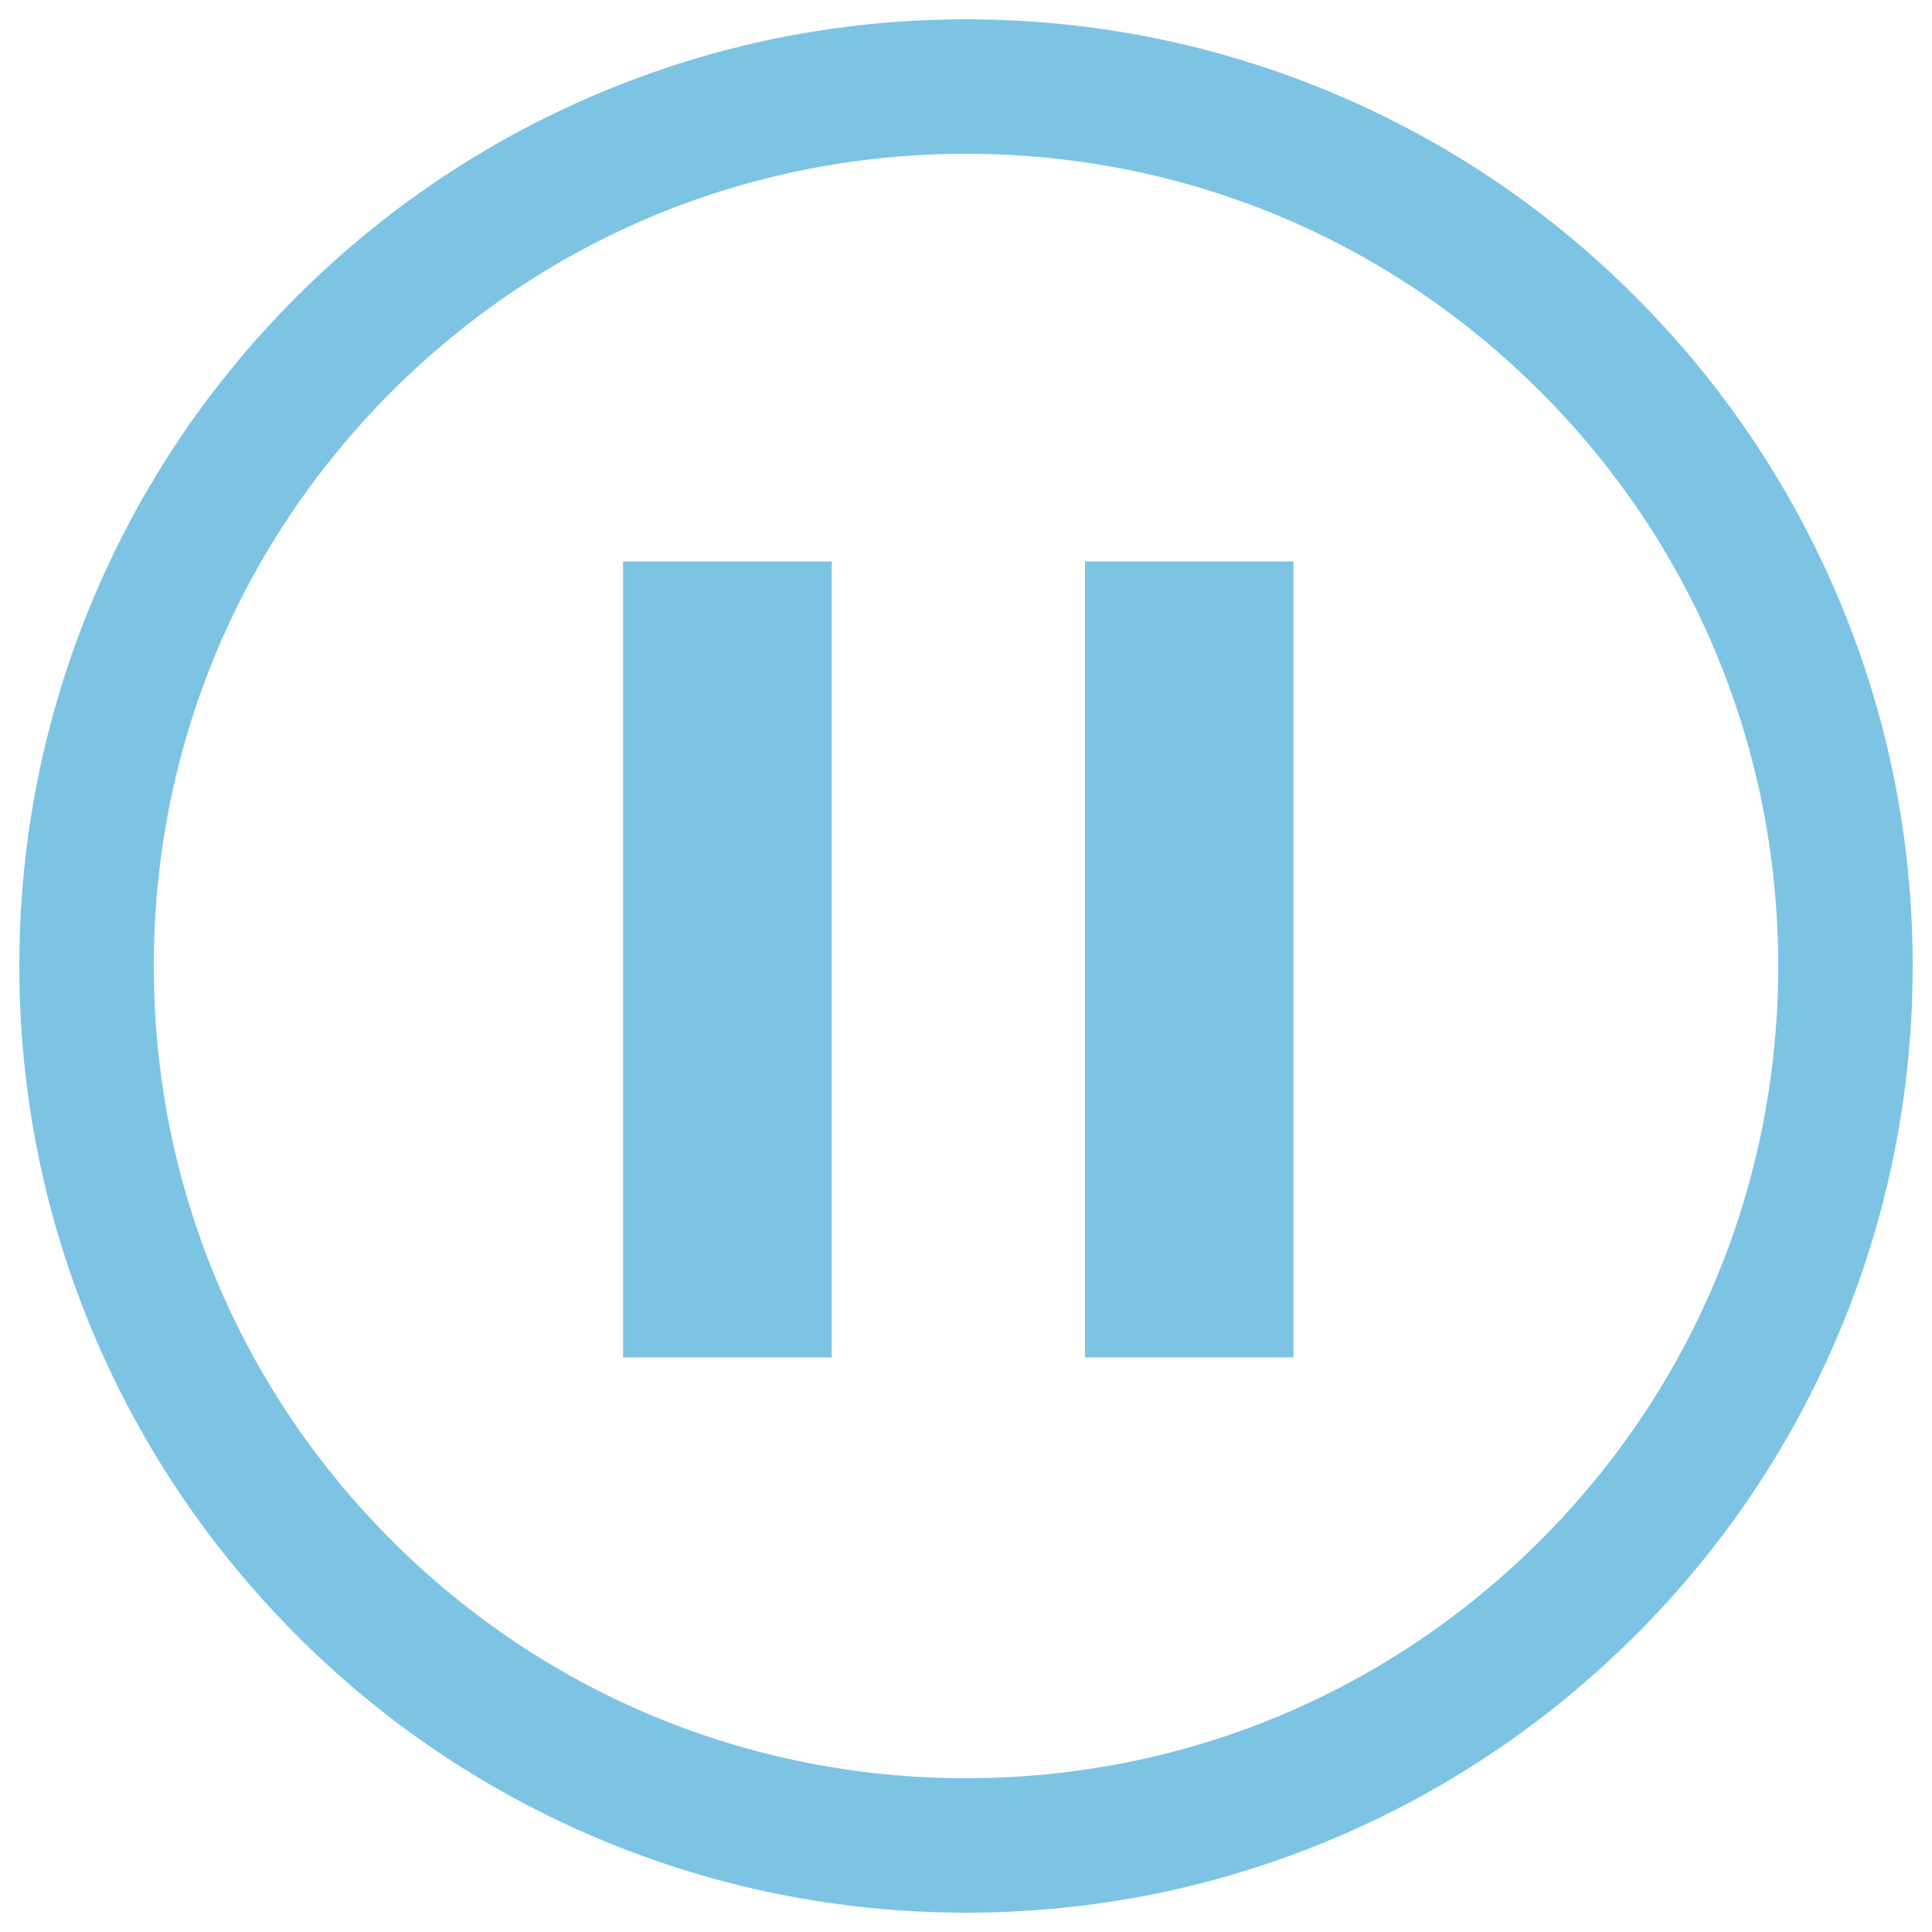
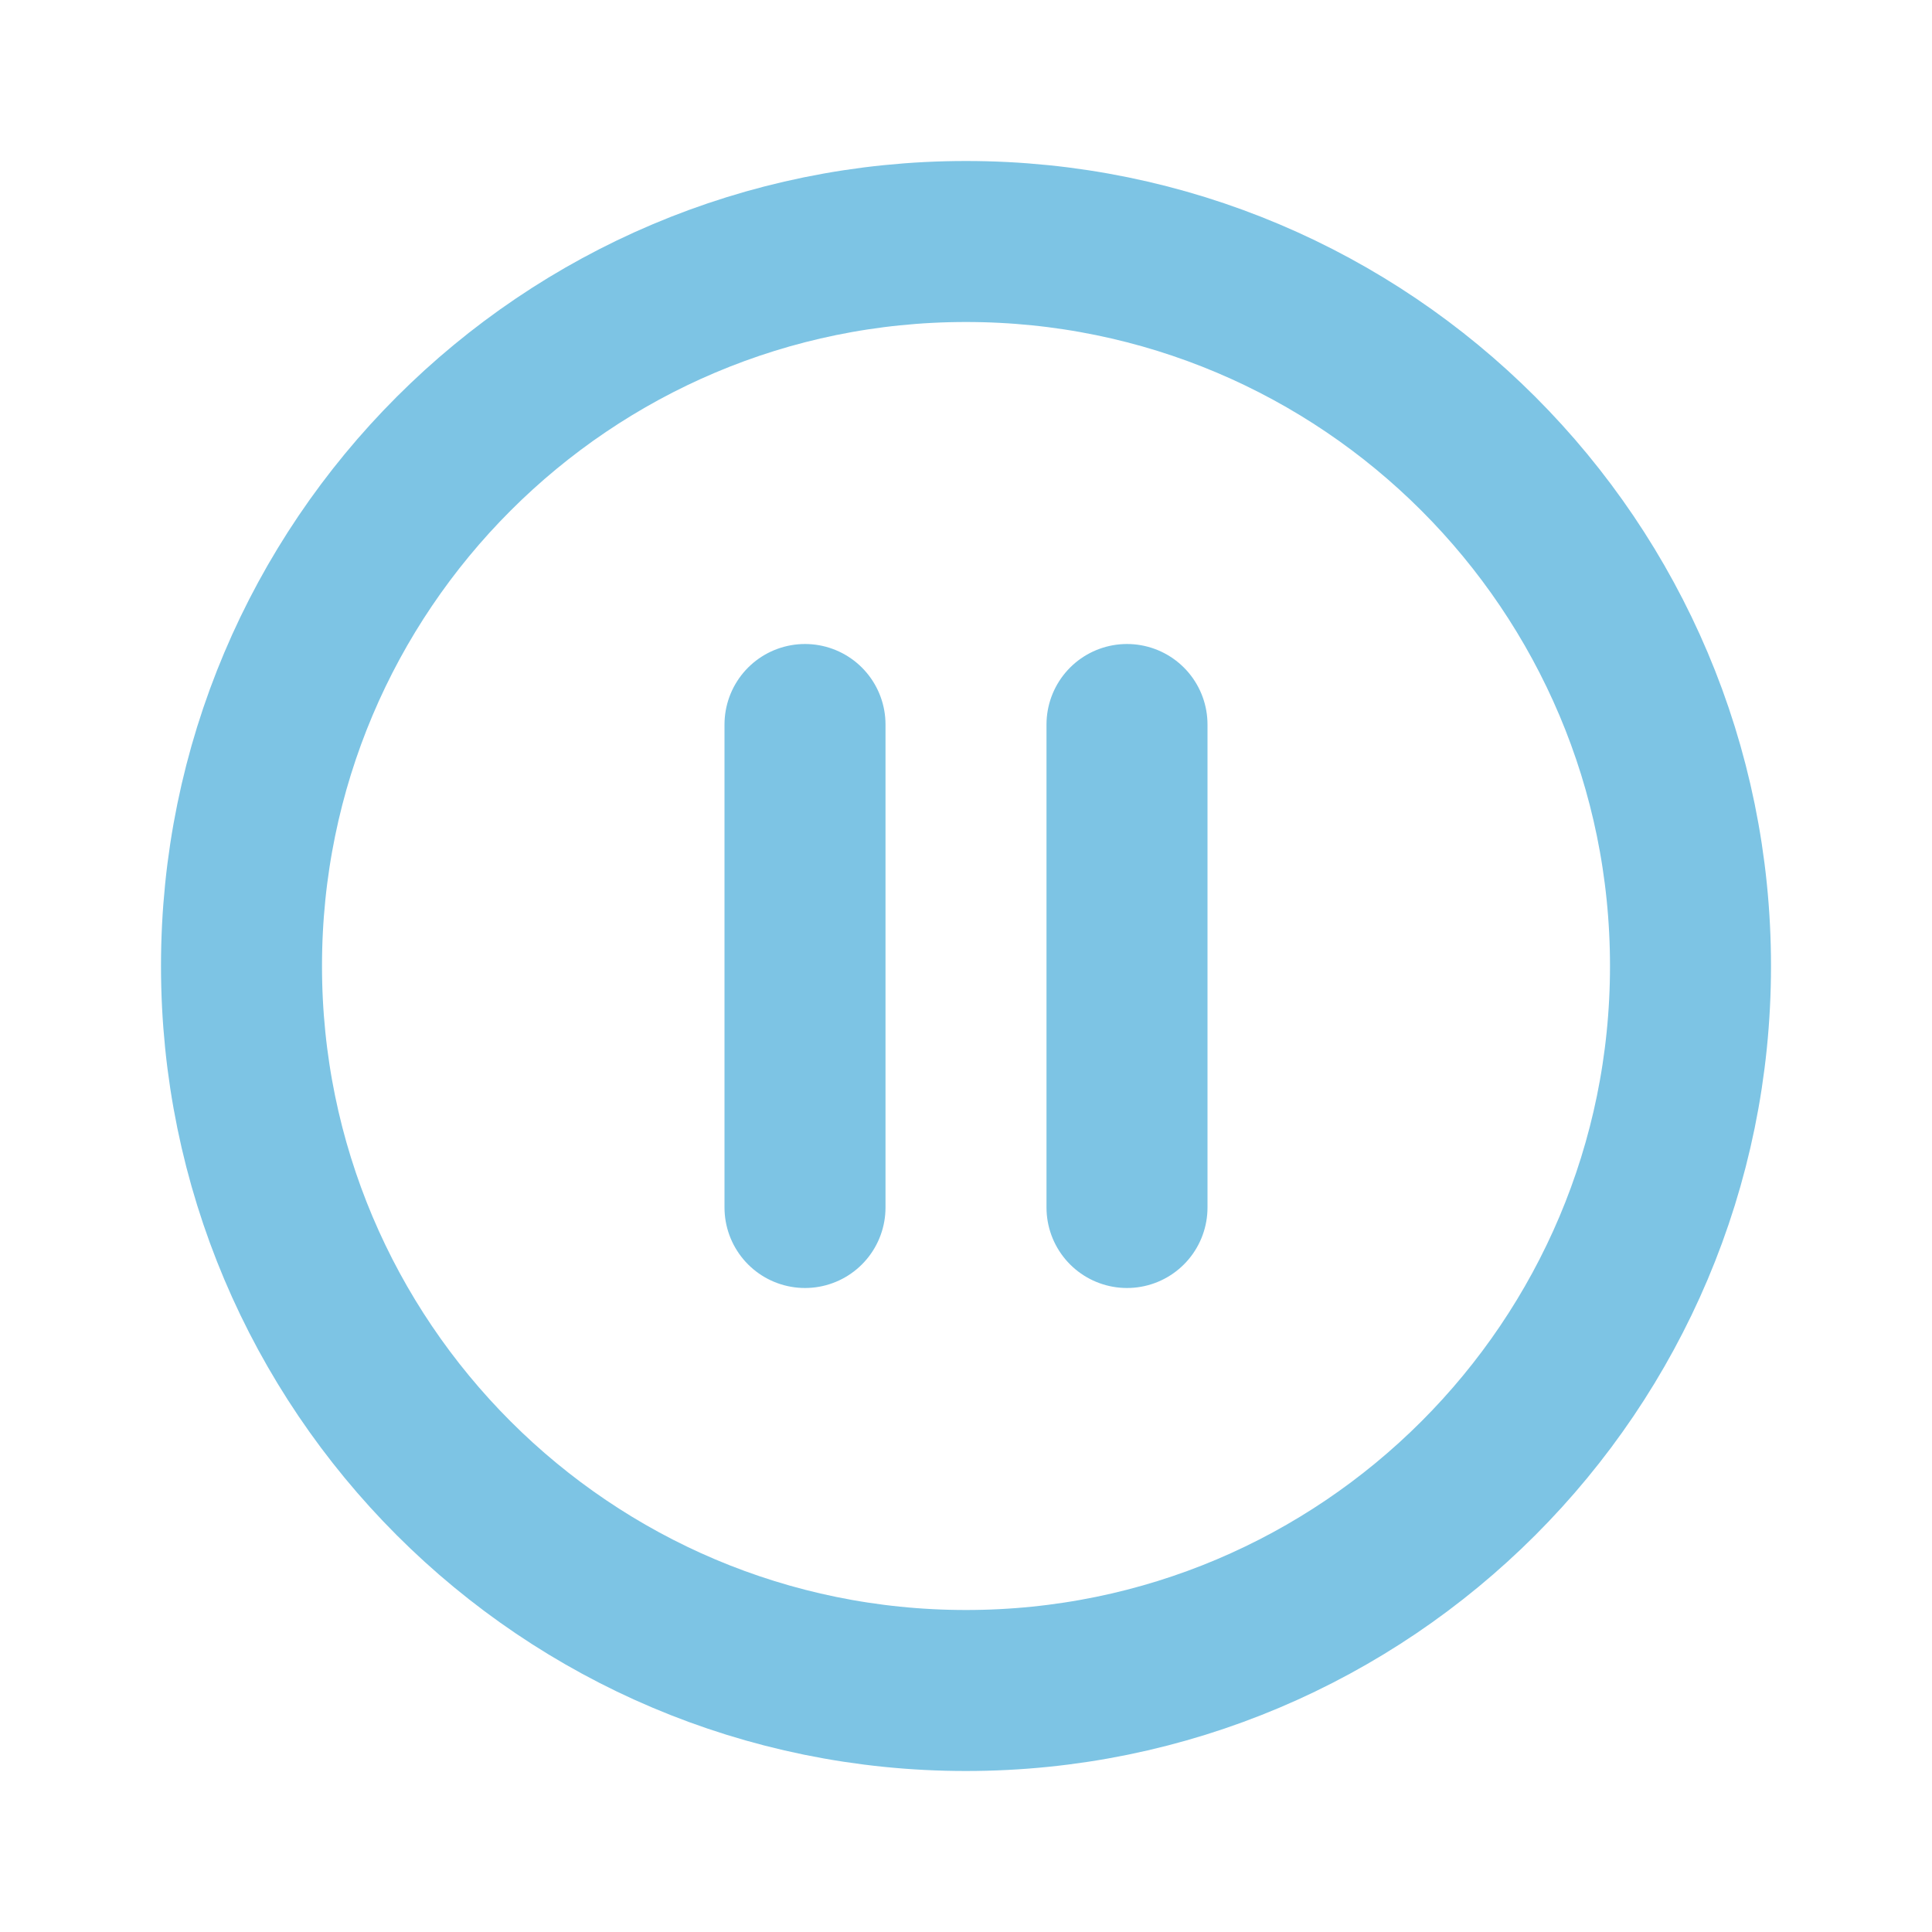
- <svg xmlns="http://www.w3.org/2000/svg" fill="#7dc4e4" version="1.1" x="0px" y="0px" viewBox="0 0 1000 1000" enable-background="new 0 0 1000 1000" xml:space="preserve">
-   <g>
-     <path d="M500,990c-66.1,0-130.3-13-190.7-38.5c-58.4-24.7-110.8-60-155.7-105s-80.3-97.4-105-155.7C23,630.3,10,566.1,10,500c0-66.1,13-130.3,38.5-190.7c24.7-58.4,60-110.8,105-155.7c45-45,97.4-80.3,155.7-105C369.7,23,433.9,10,500,10c66.1,0,130.3,13,190.7,38.5c58.4,24.7,110.8,60,155.7,105c45,45,80.3,97.4,105,155.7C977,369.7,990,433.9,990,500c0,66.1-13,130.3-38.5,190.7c-24.7,58.4-60,110.8-105,155.7s-97.4,80.3-155.7,105C630.3,977,566.1,990,500,990z M500,79.6c-112.3,0-217.9,43.7-297.3,123.1C123.3,282.1,79.6,387.7,79.6,500s43.7,217.9,123.1,297.3c79.4,79.4,185,123.1,297.3,123.1c112.3,0,217.9-43.7,297.3-123.1c79.4-79.4,123.1-185,123.1-297.3s-43.7-217.9-123.1-297.3C717.9,123.3,612.3,79.6,500,79.6z" />
-     <path d="M322.5,290.6h108v412h-108V290.6z" />
-     <path d="M561.6,290.6h107.9v412H561.6V290.6z" />
+ <svg xmlns="http://www.w3.org/2000/svg" x="0px" y="0px" width="1000px" height="1000px" viewBox="0 0 24 24" fill="none">
+   <g id="Media / Pause_Circle">
+     <path id="Vector" d="M14 9V15M10 9V15M12 21C7.029 21 3 16.971 3 12C3 7.029 7.029 3 12 3C16.971 3 21 7.029 21 12C21 16.971 16.971 21 12 21Z" stroke="#7dc4e4" stroke-width="2" stroke-linecap="round" stroke-linejoin="round" />
  </g>
</svg>
